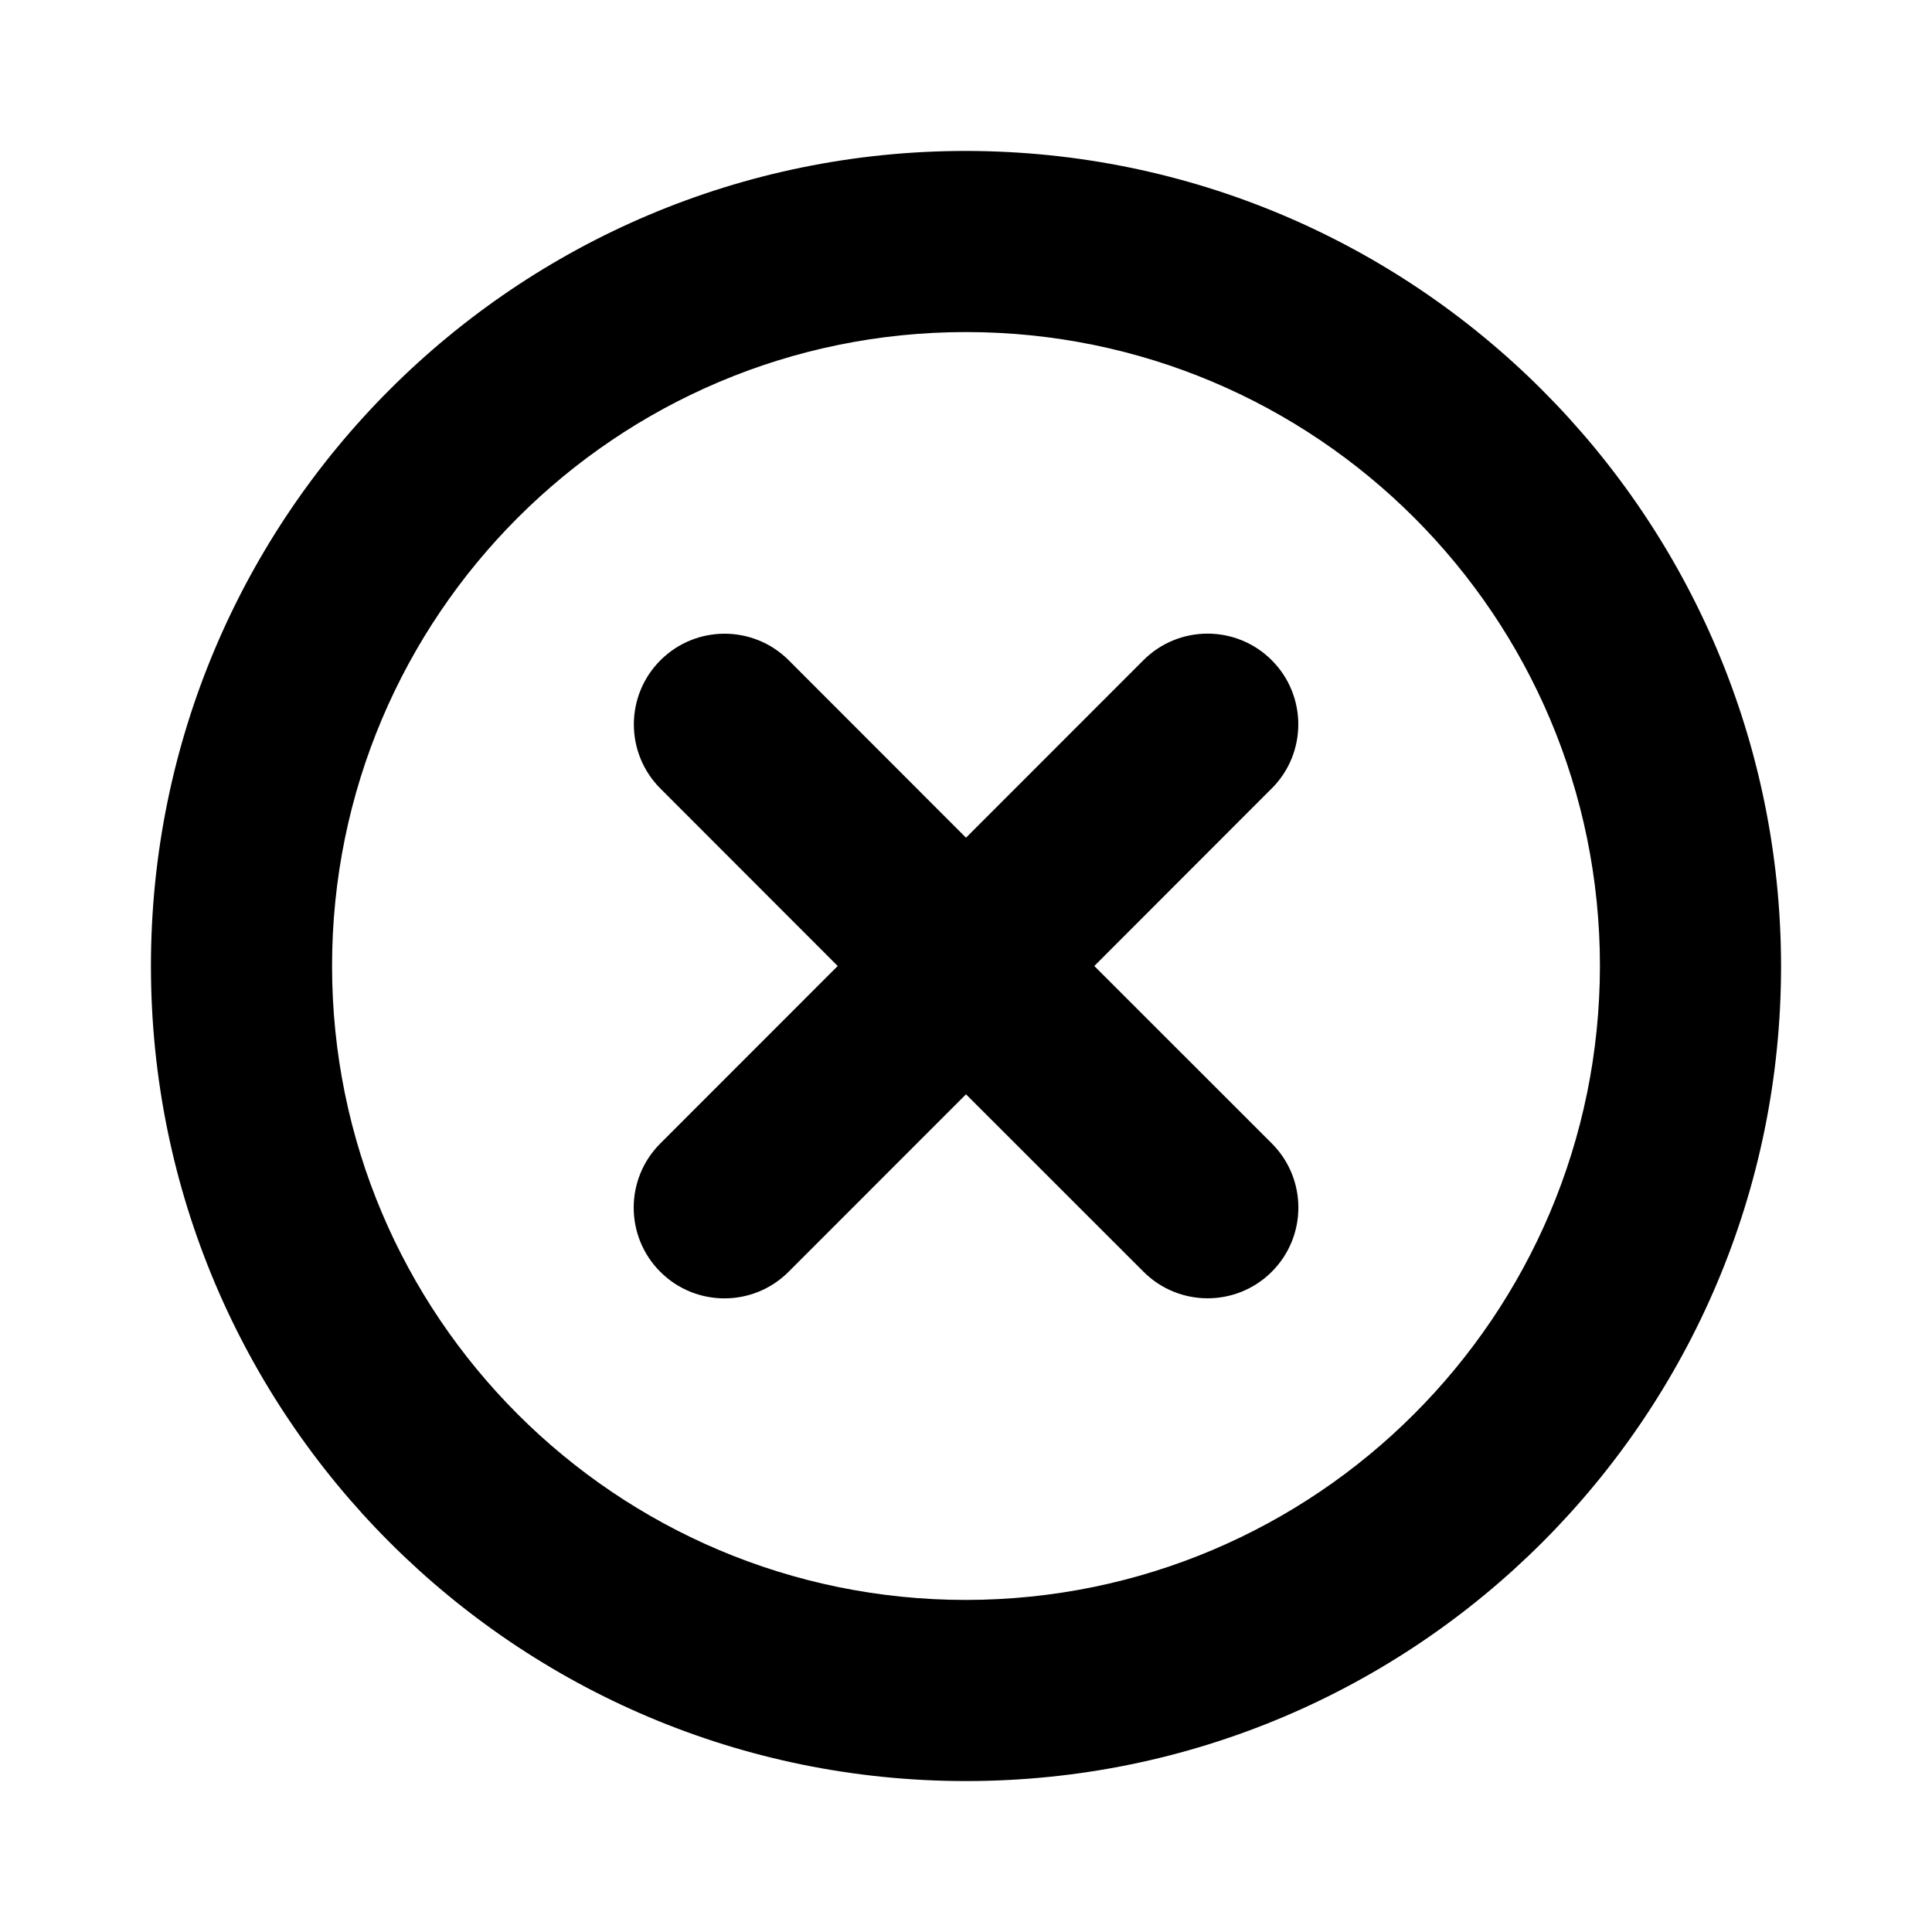
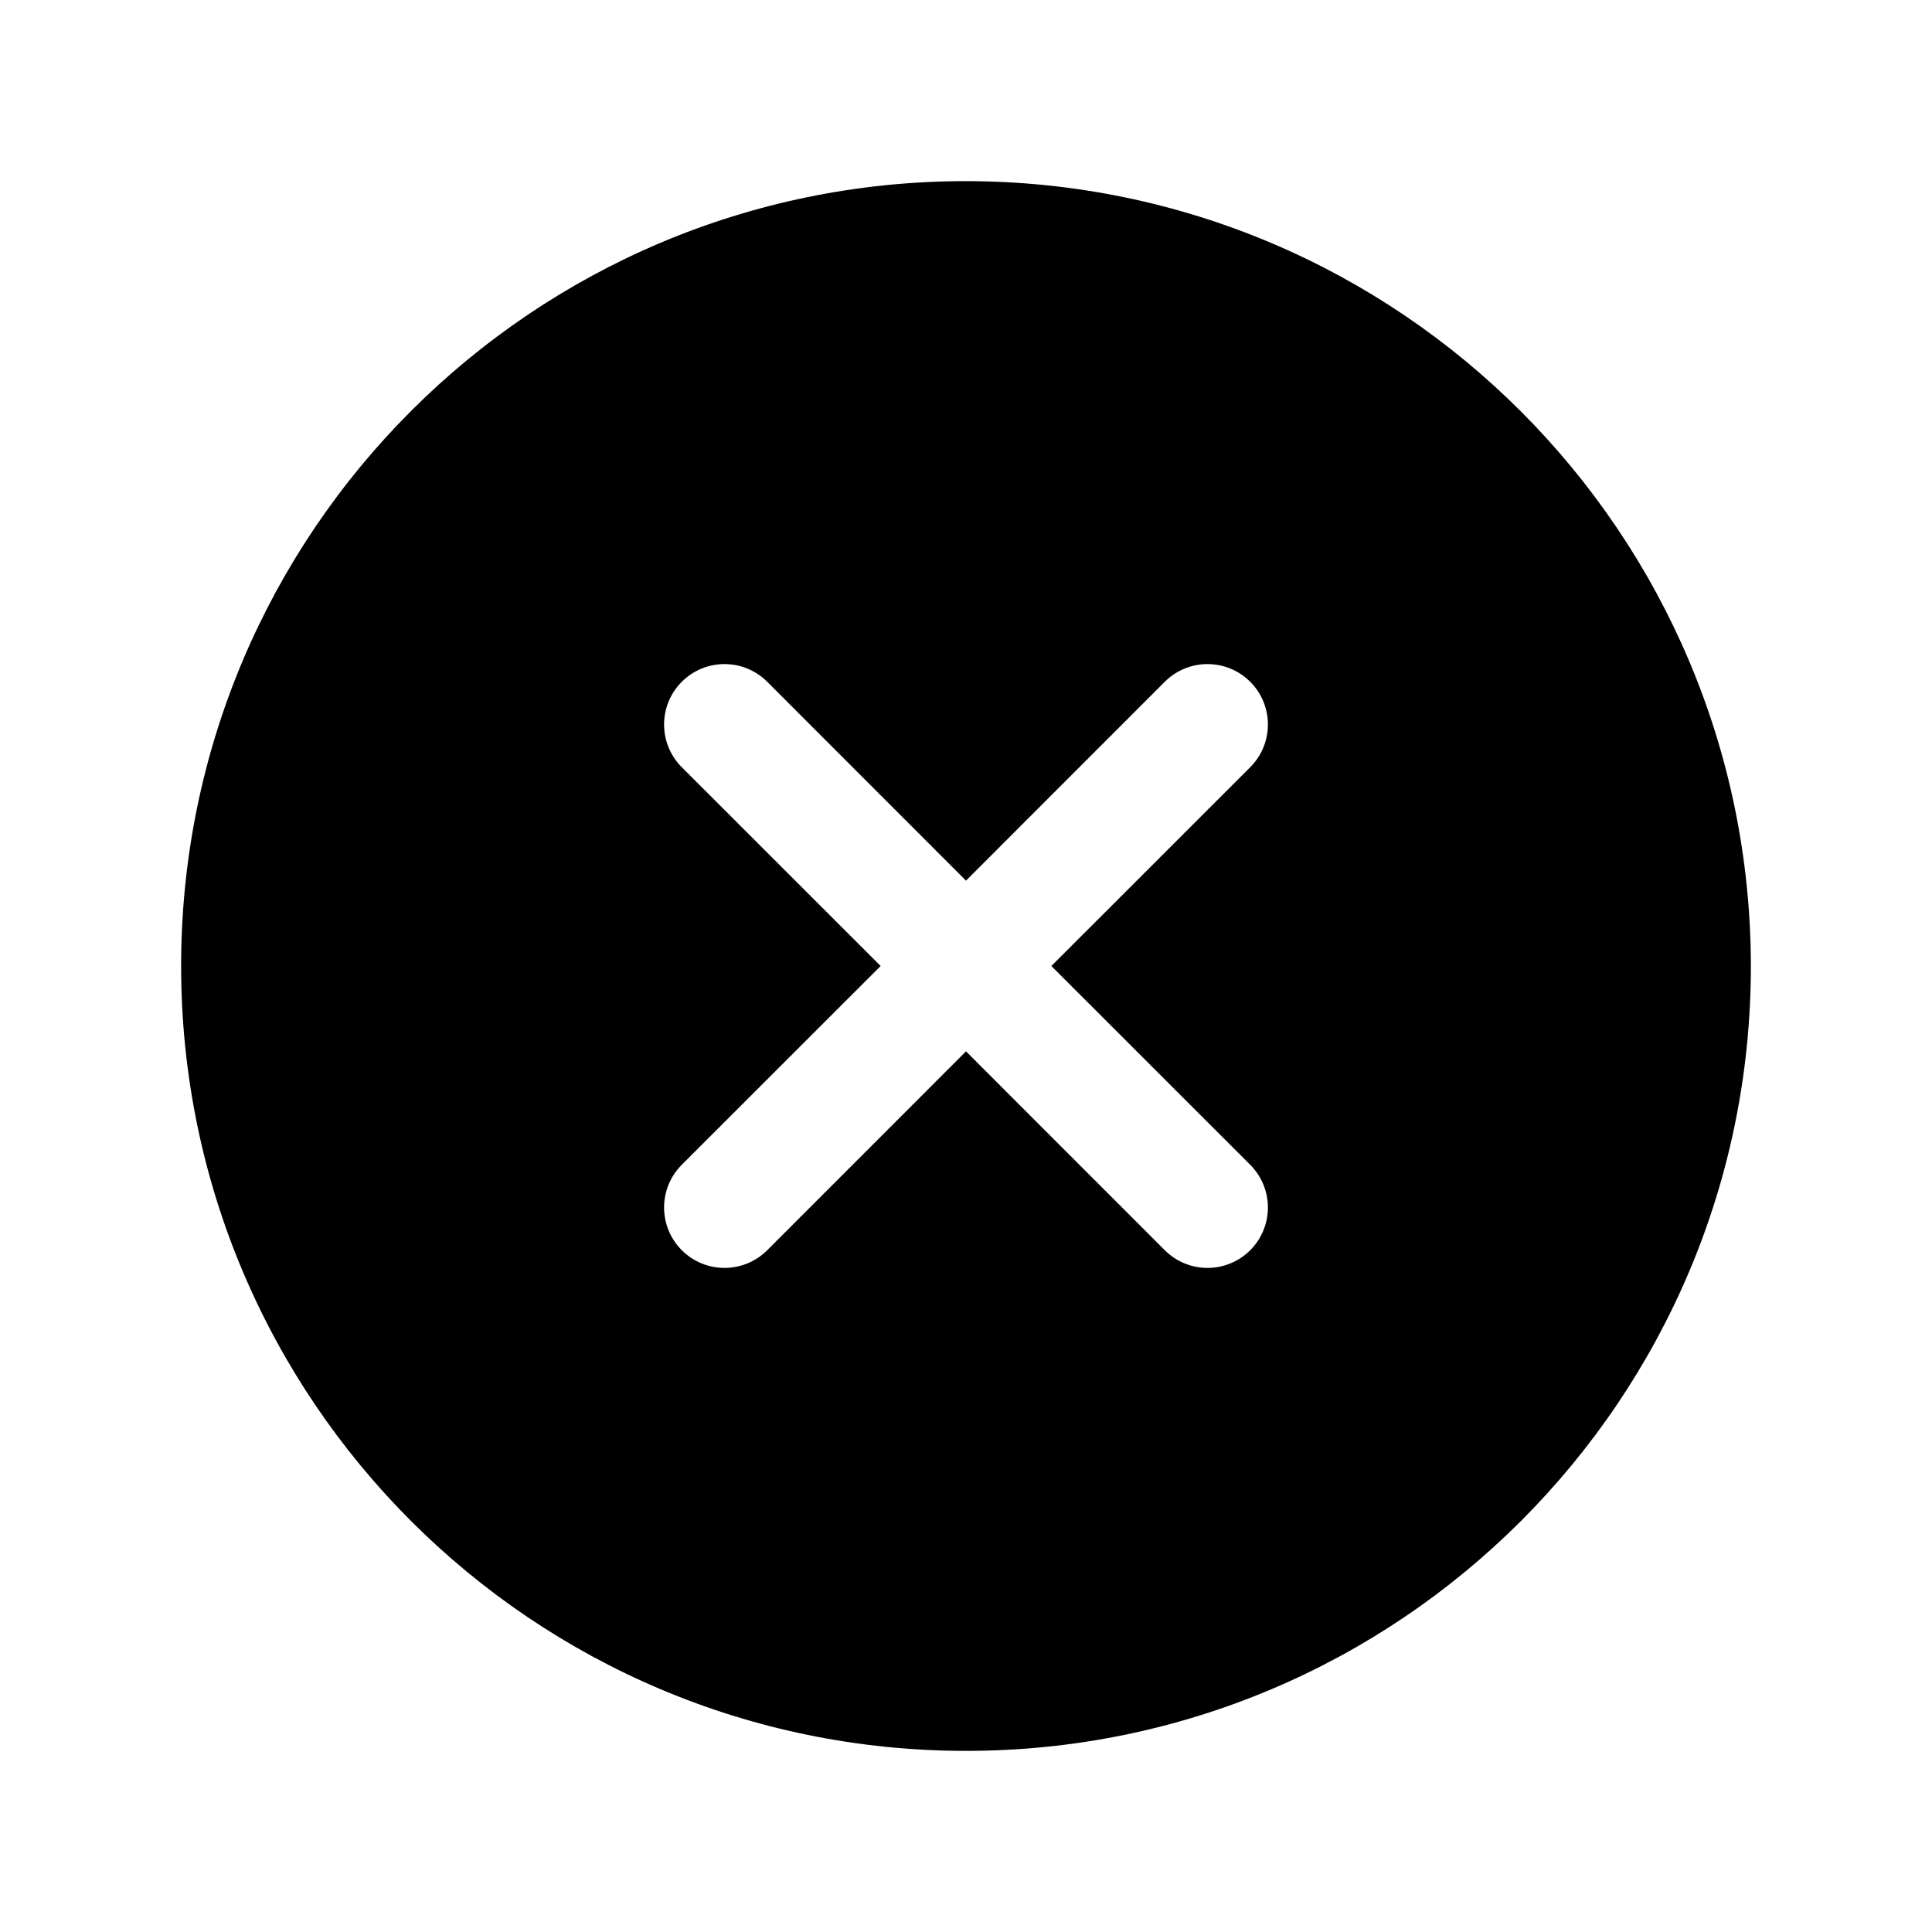
<svg xmlns="http://www.w3.org/2000/svg" viewBox="0 0 256 256" class="icon">
-   <path fill="currentColor" d="M168.49 104.49L145 128l23.52 23.51a12 12 0 0 1-17 17L128 145l-23.51 23.52a12 12 0 0 1-17-17L111 128l-23.49-23.51a12 12 0 0 1 17-17L128 111l23.51-23.52a12 12 0 0 1 17 17ZM236 128A108 108 0 1 1 128 20a108.12 108.12 0 0 1 108 108Zm-24 0a84 84 0 1 0-84 84a84.09 84.09 0 0 0 84-84Z" />
+   <path fill="currentColor" d="M128 24a104 104 0 1 0 104 104A104.11 104.11 0 0 0 128 24Zm37.66 130.34a8 8 0 0 1-11.32 11.32L128 139.31l-26.34 26.35a8 8 0 0 1-11.32-11.32L116.69 128l-26.35-26.34a8 8 0 0 1 11.32-11.32L128 116.69l26.34-26.35a8 8 0 0 1 11.32 11.32L139.31 128Z" />
</svg>
